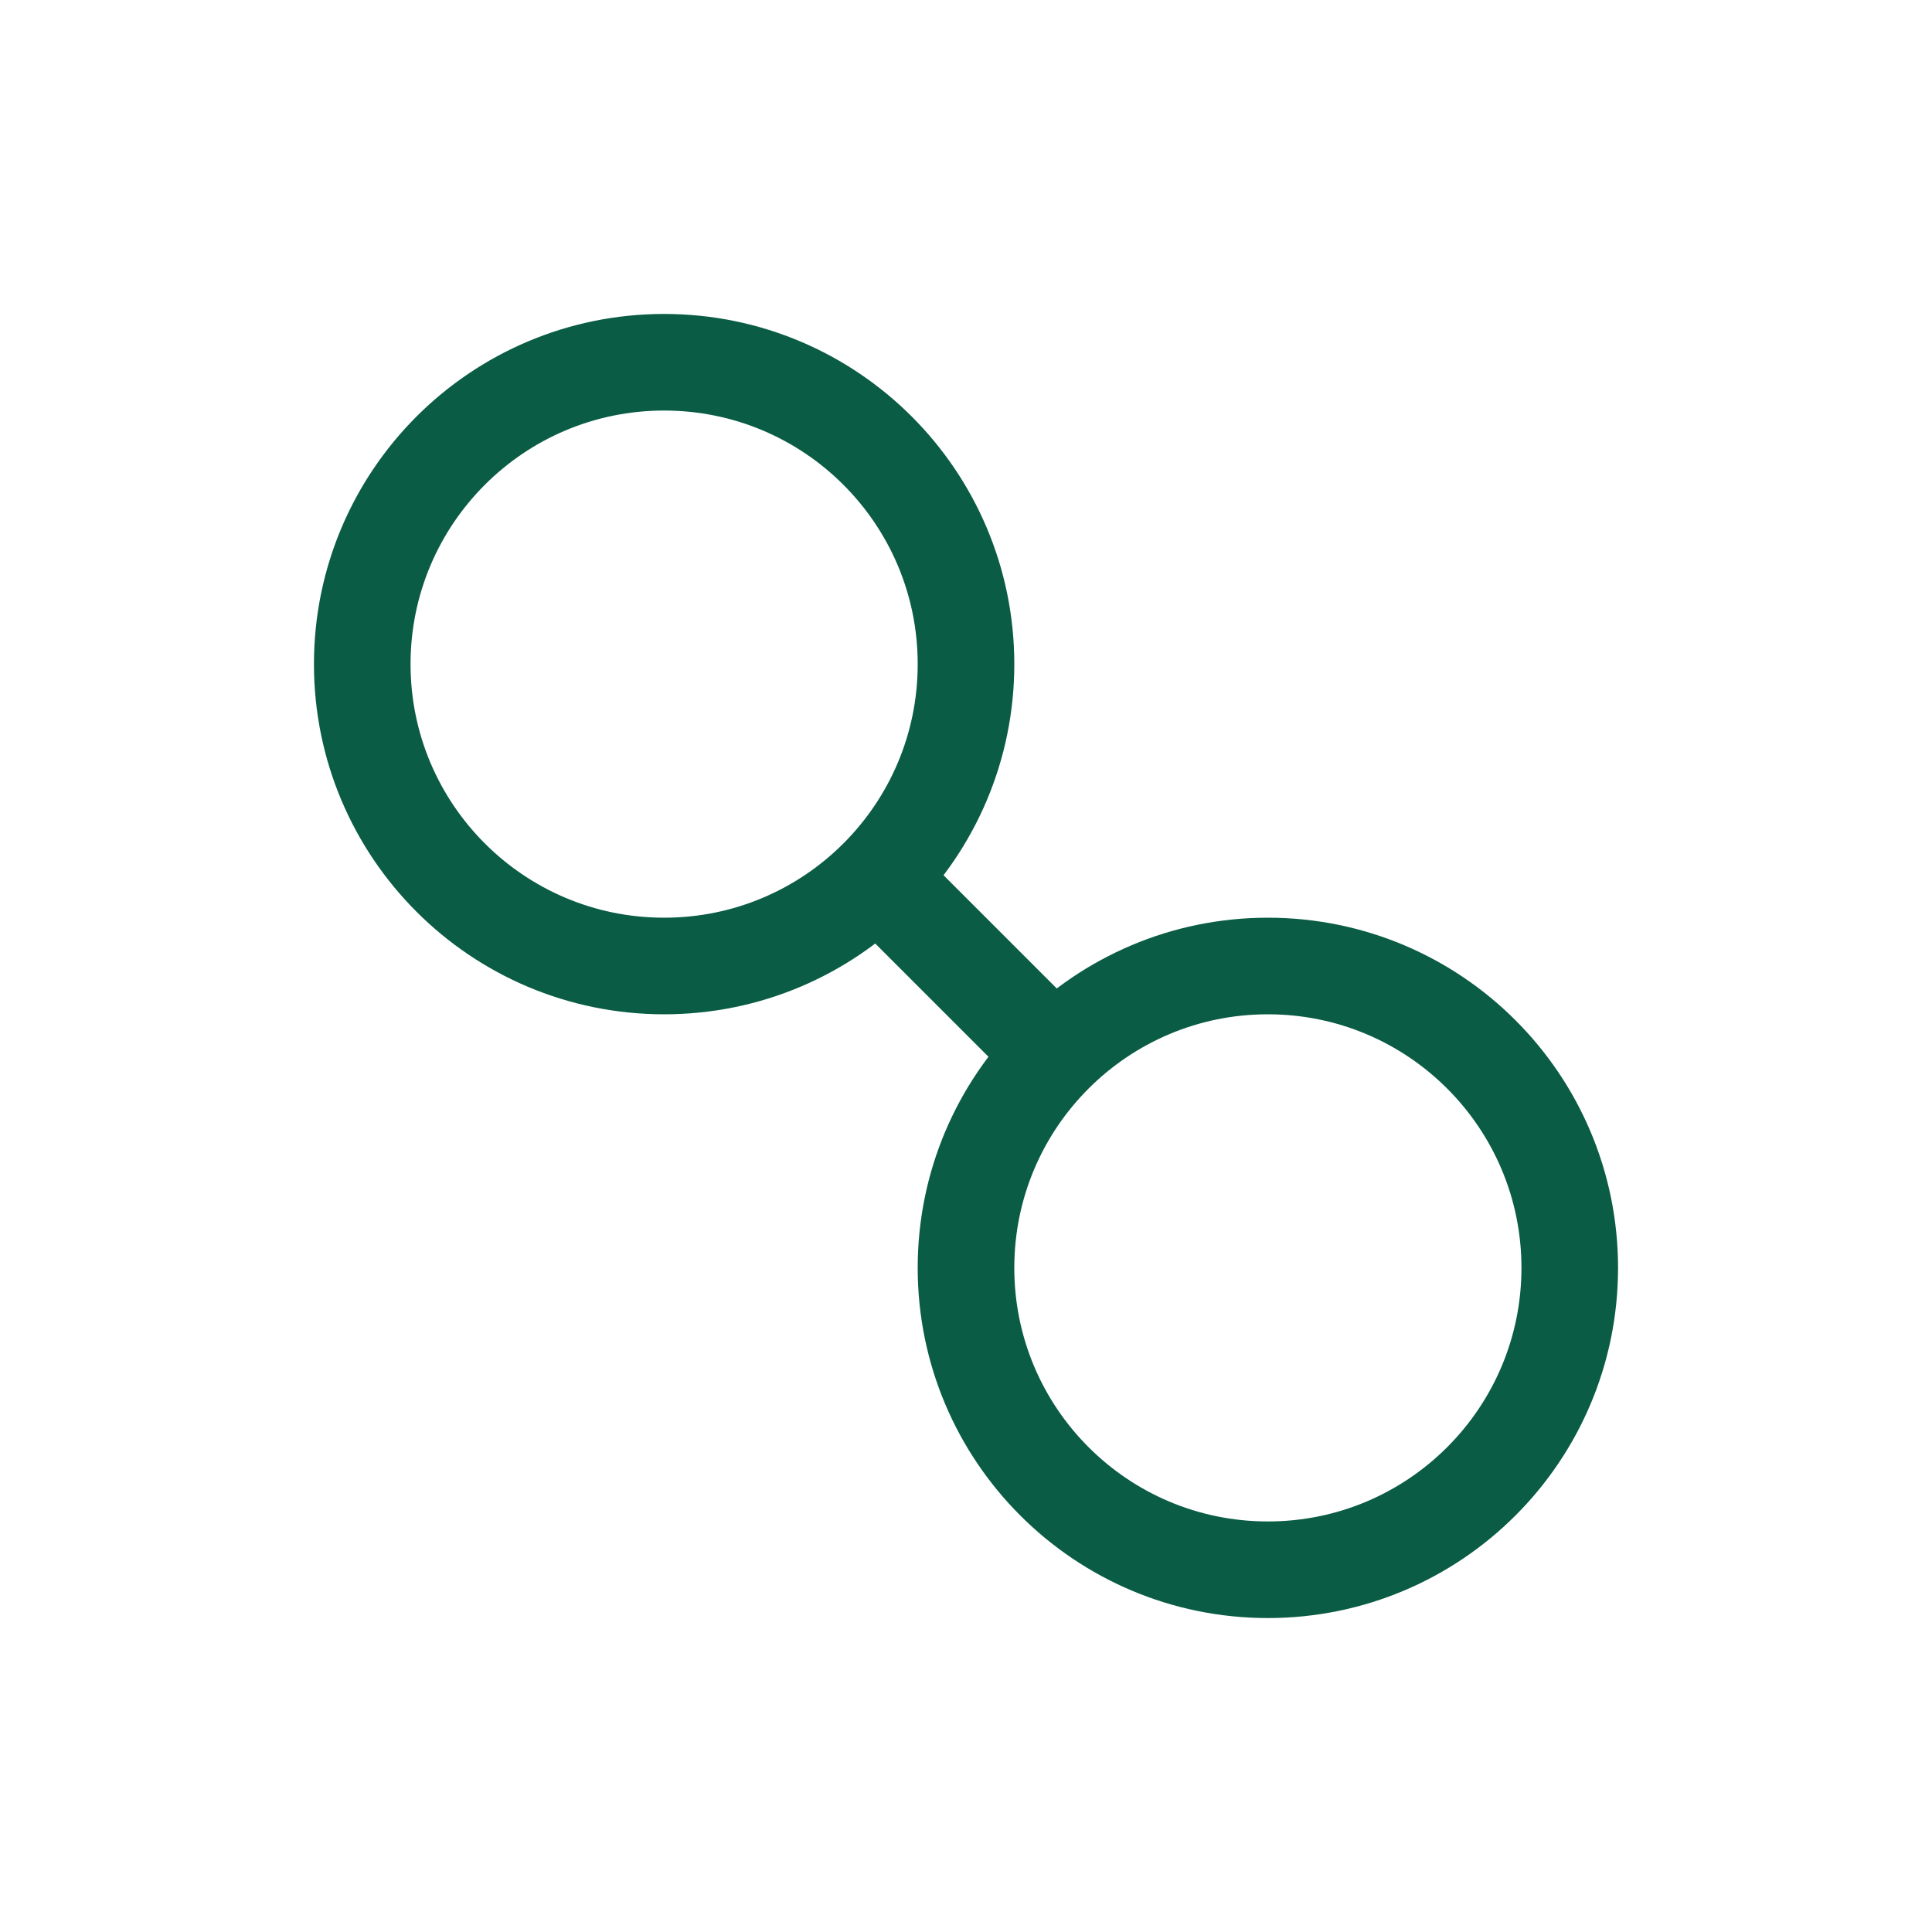
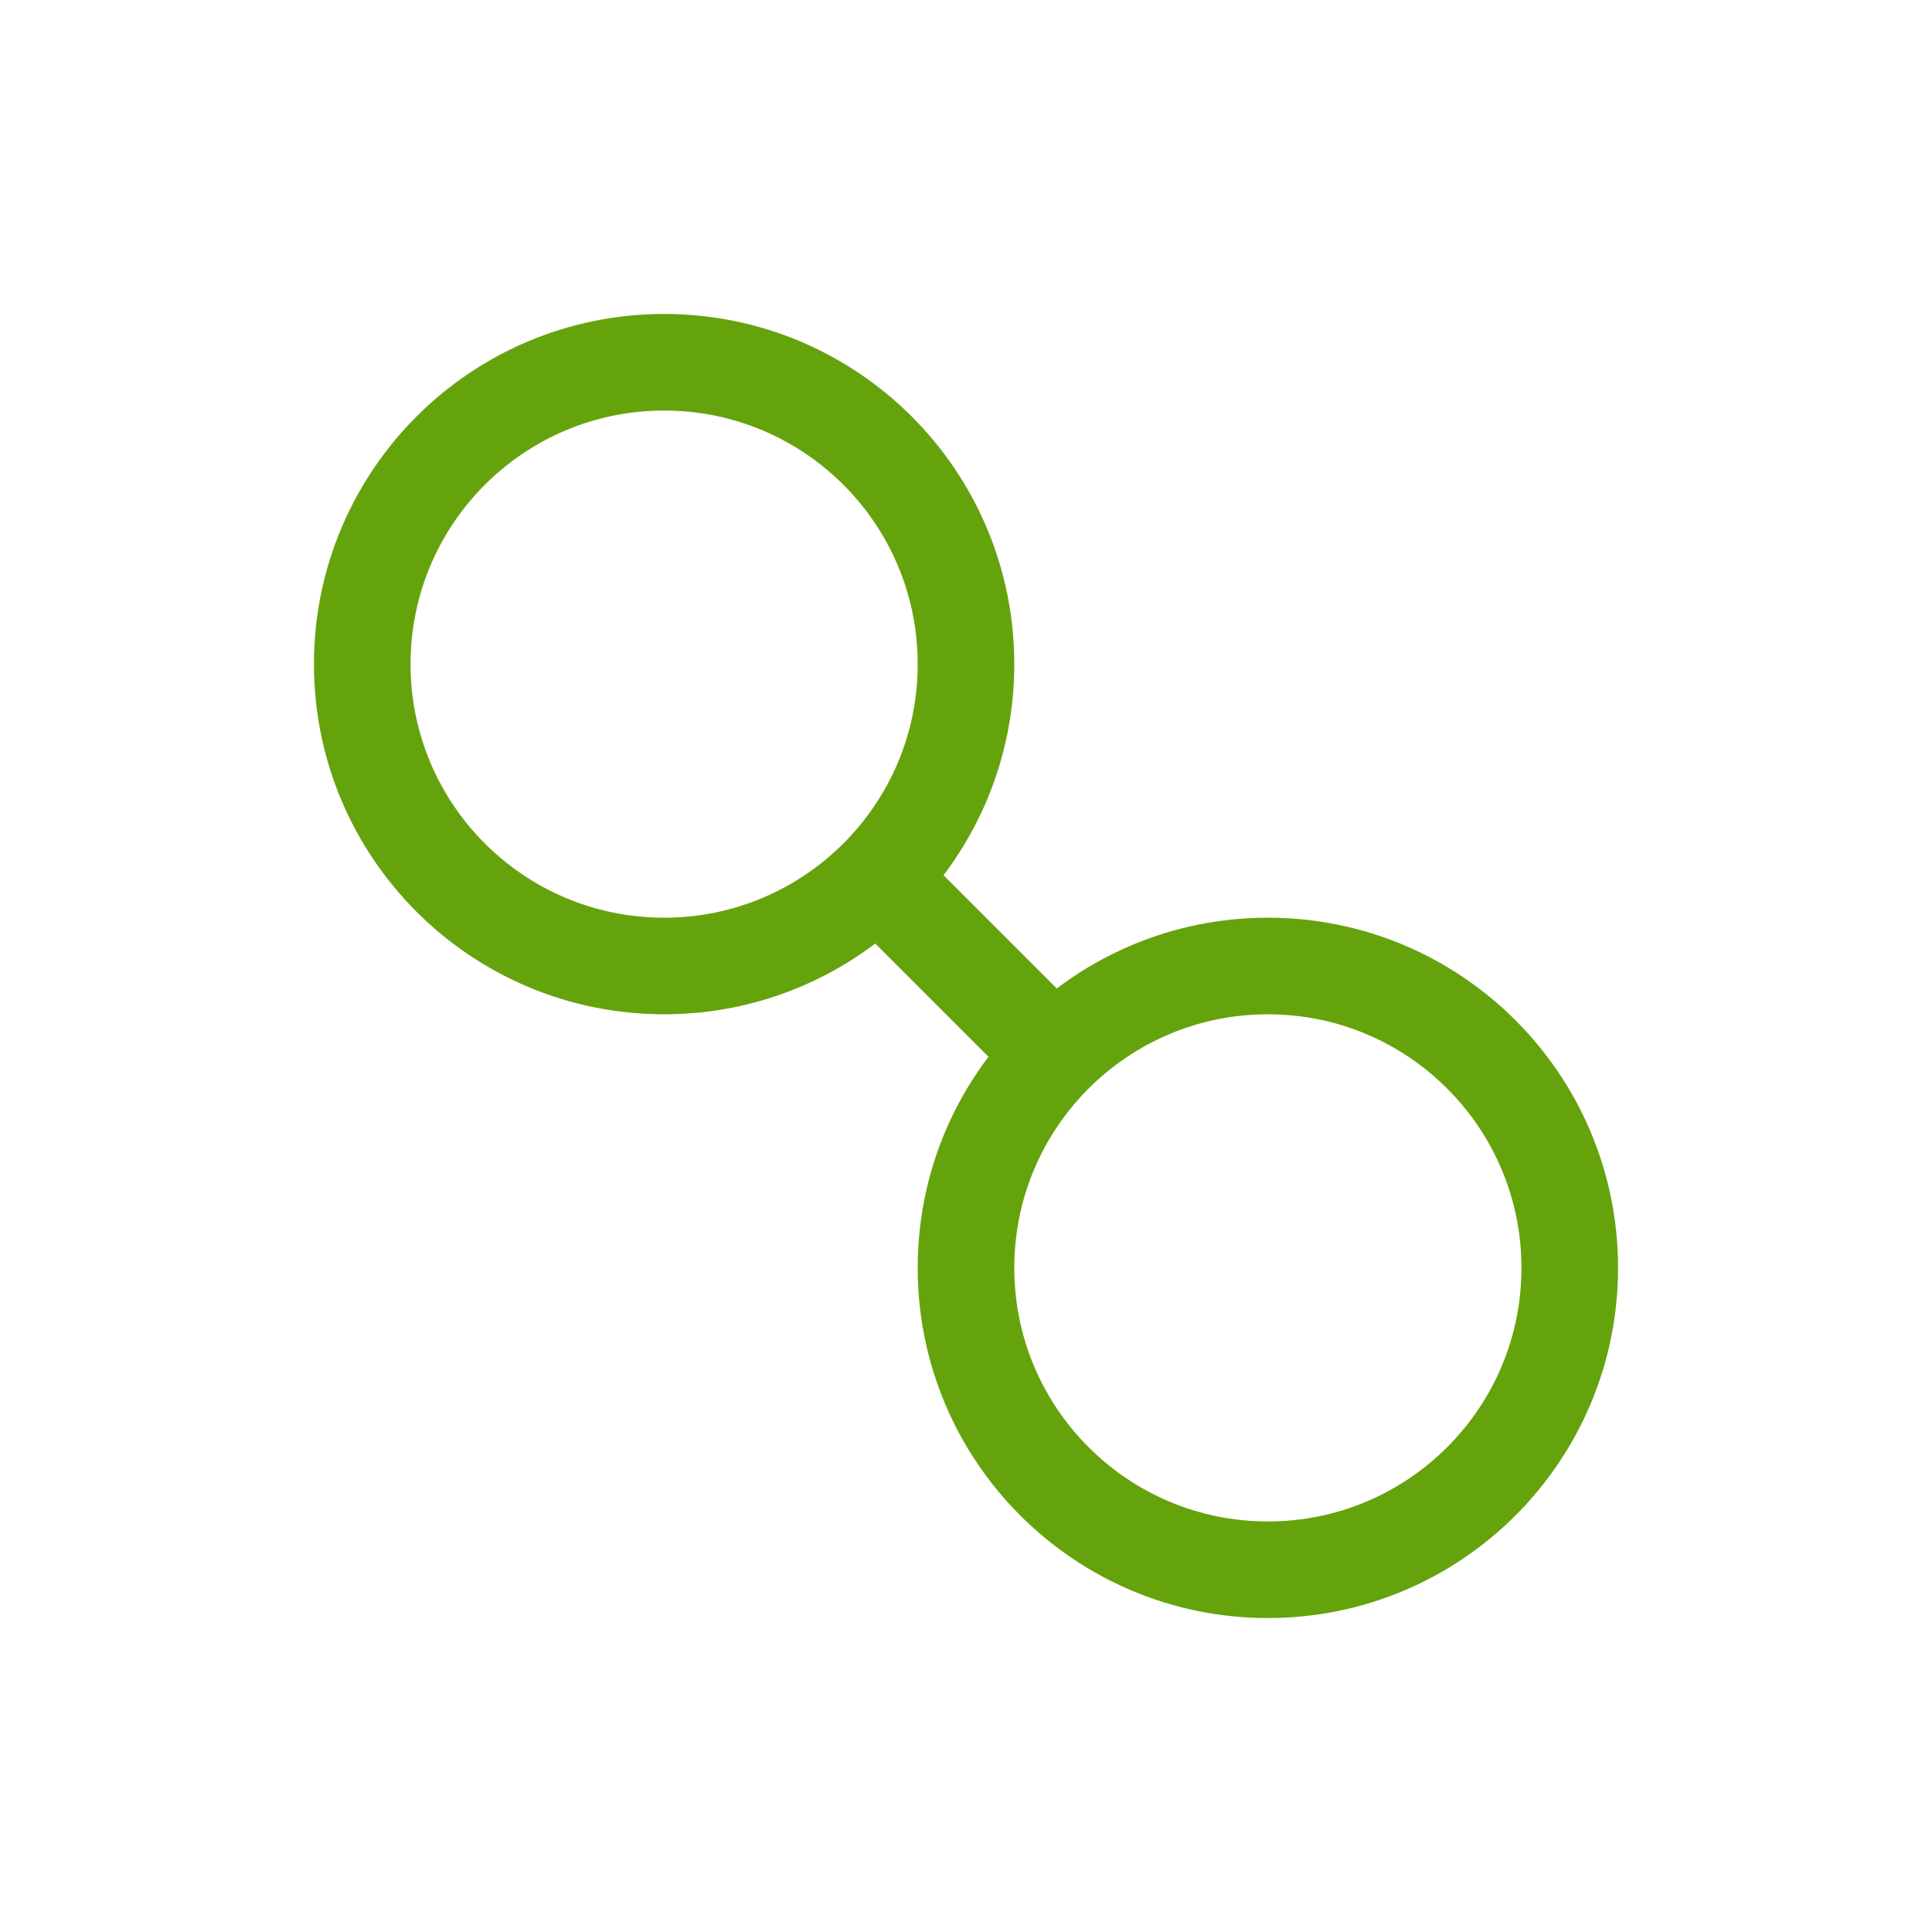
<svg xmlns="http://www.w3.org/2000/svg" viewBox="0 0 32 32">
-   <circle cx="11" cy="11" r="5" stroke="#0a5c44" stroke-width="1.6" fill="none" />
-   <circle cx="21" cy="21" r="5" stroke="#0a5c44" stroke-width="1.6" fill="none" />
-   <line x1="14.5" y1="14.5" x2="17.5" y2="17.5" stroke="#0a5c44" stroke-width="1.6" />
+   <circle cx="11" cy="11" r="5" stroke="#65A30D" stroke-width="1.6" fill="none" />
+   <circle cx="21" cy="21" r="5" stroke="#65A30D" stroke-width="1.6" fill="none" />
+   <line x1="14.5" y1="14.5" x2="17.5" y2="17.5" stroke="#65A30D" stroke-width="1.6" />
</svg>
